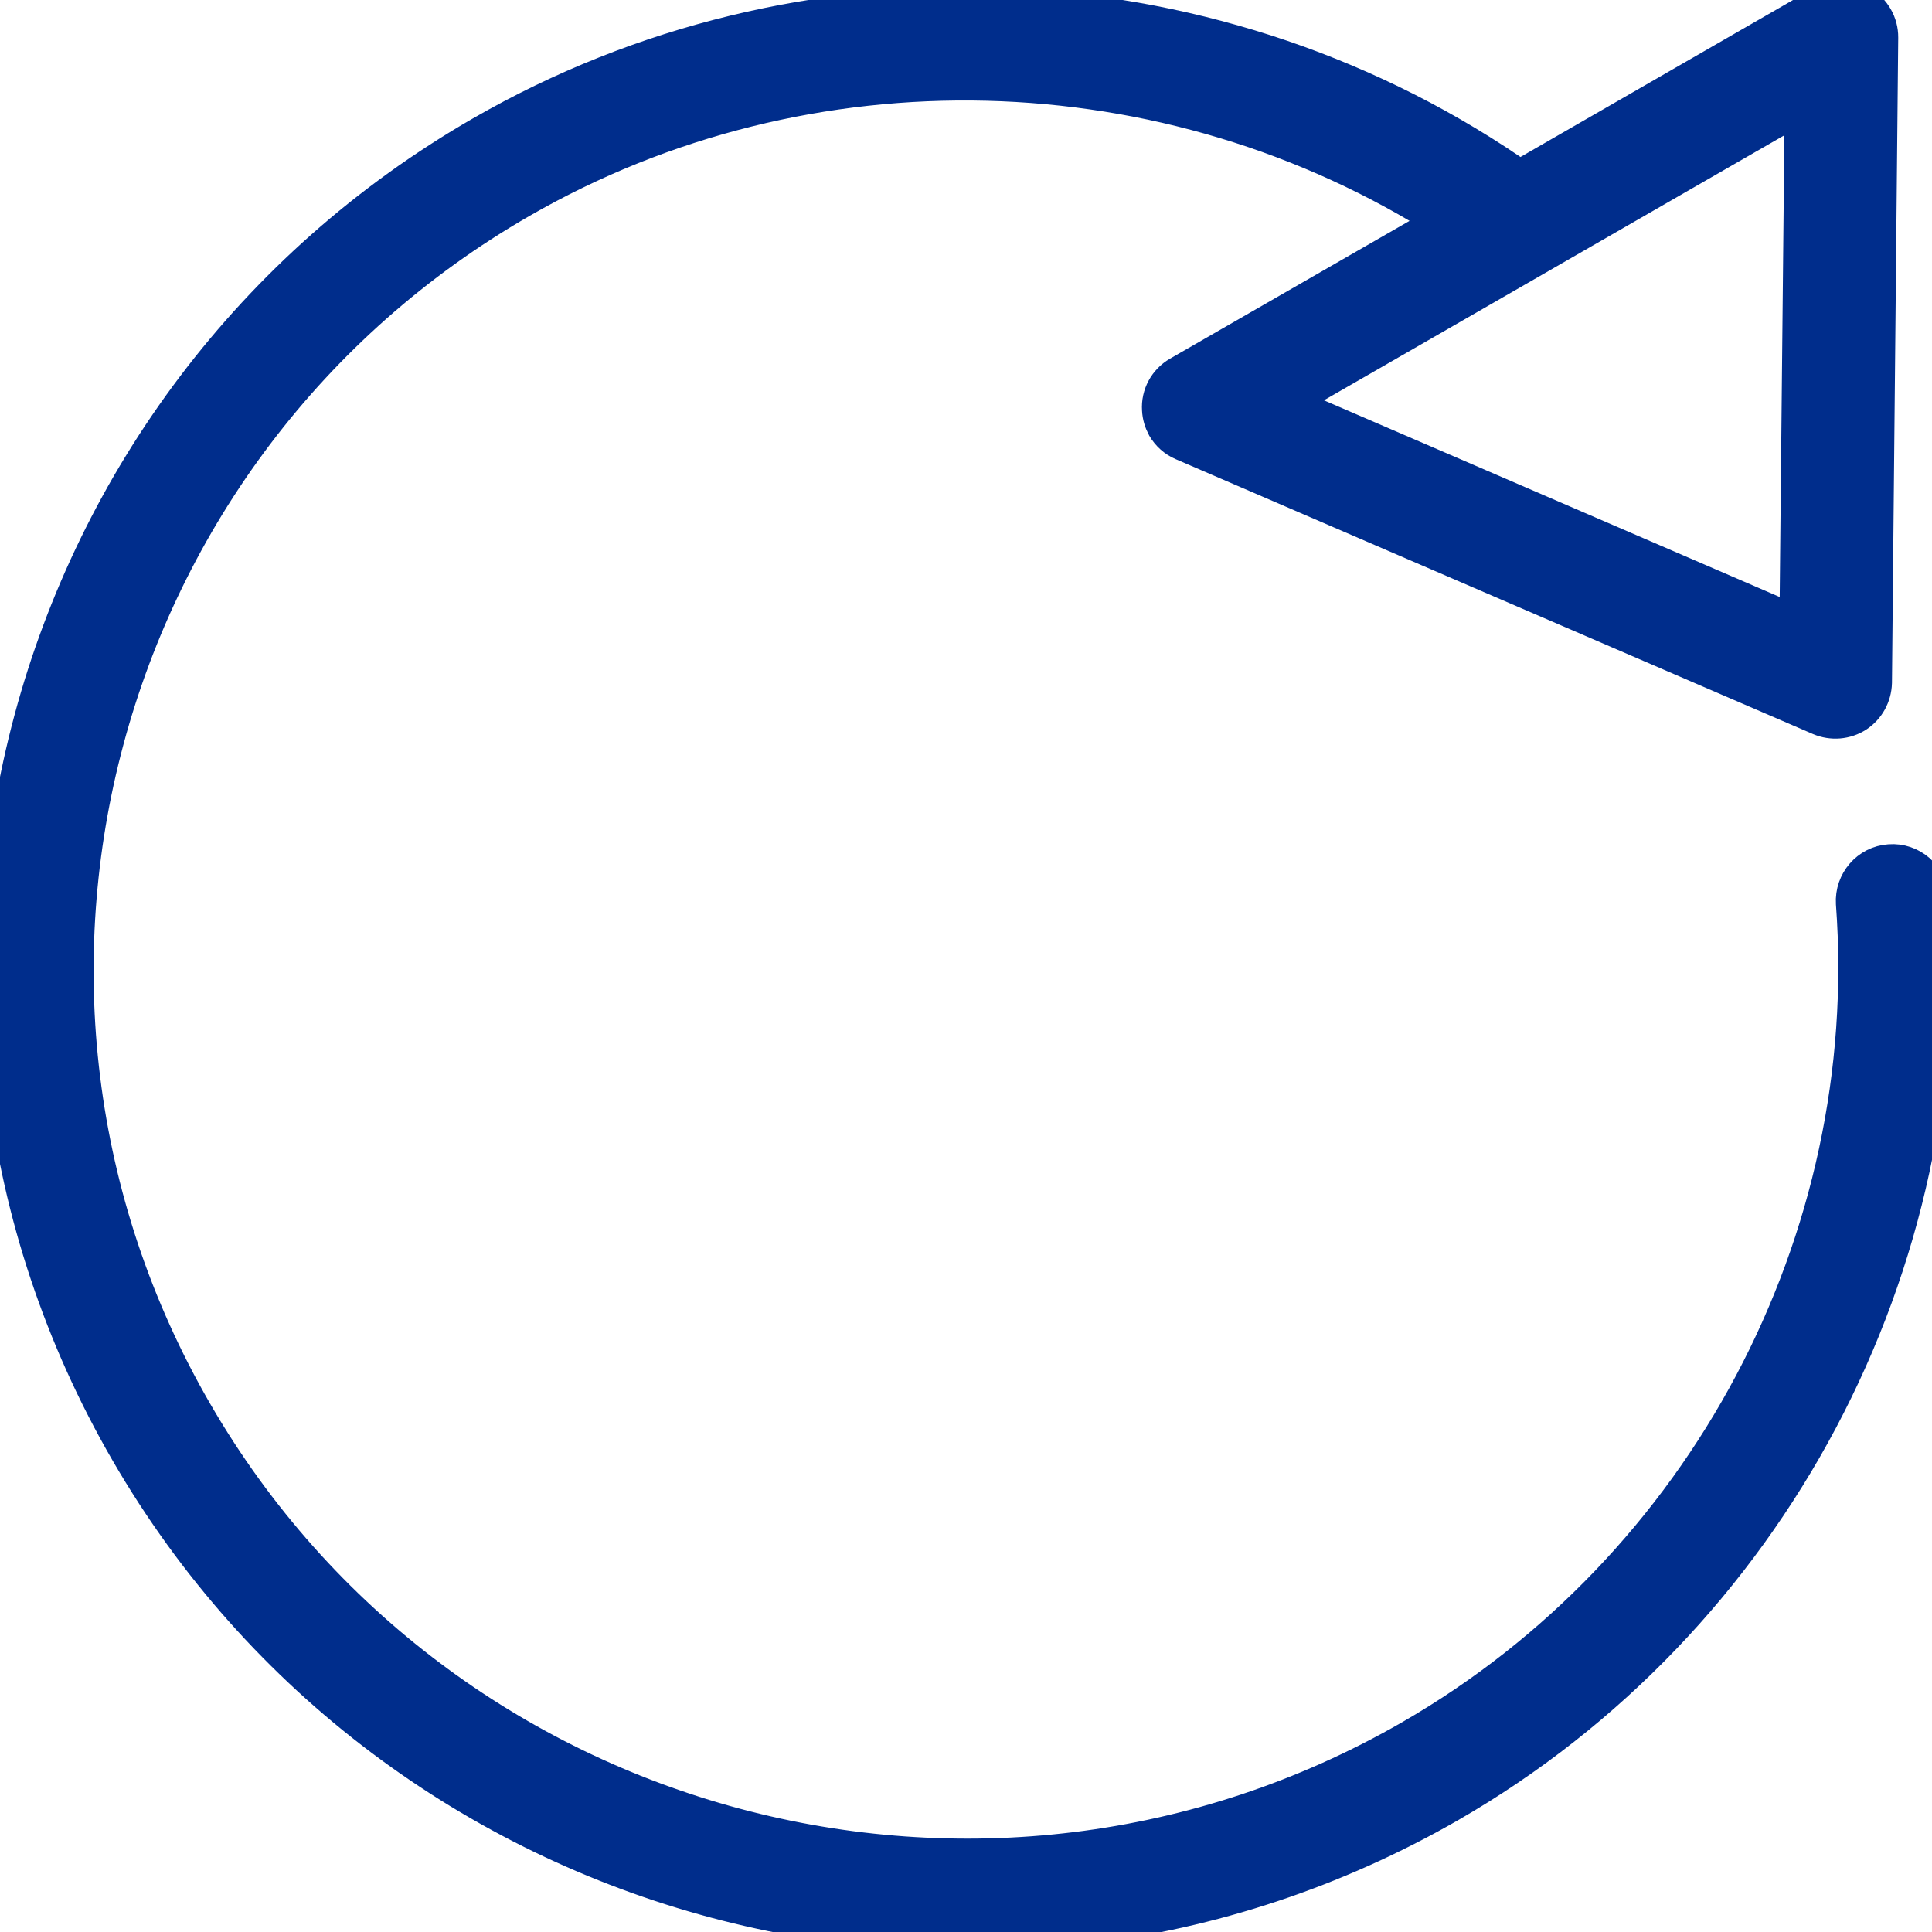
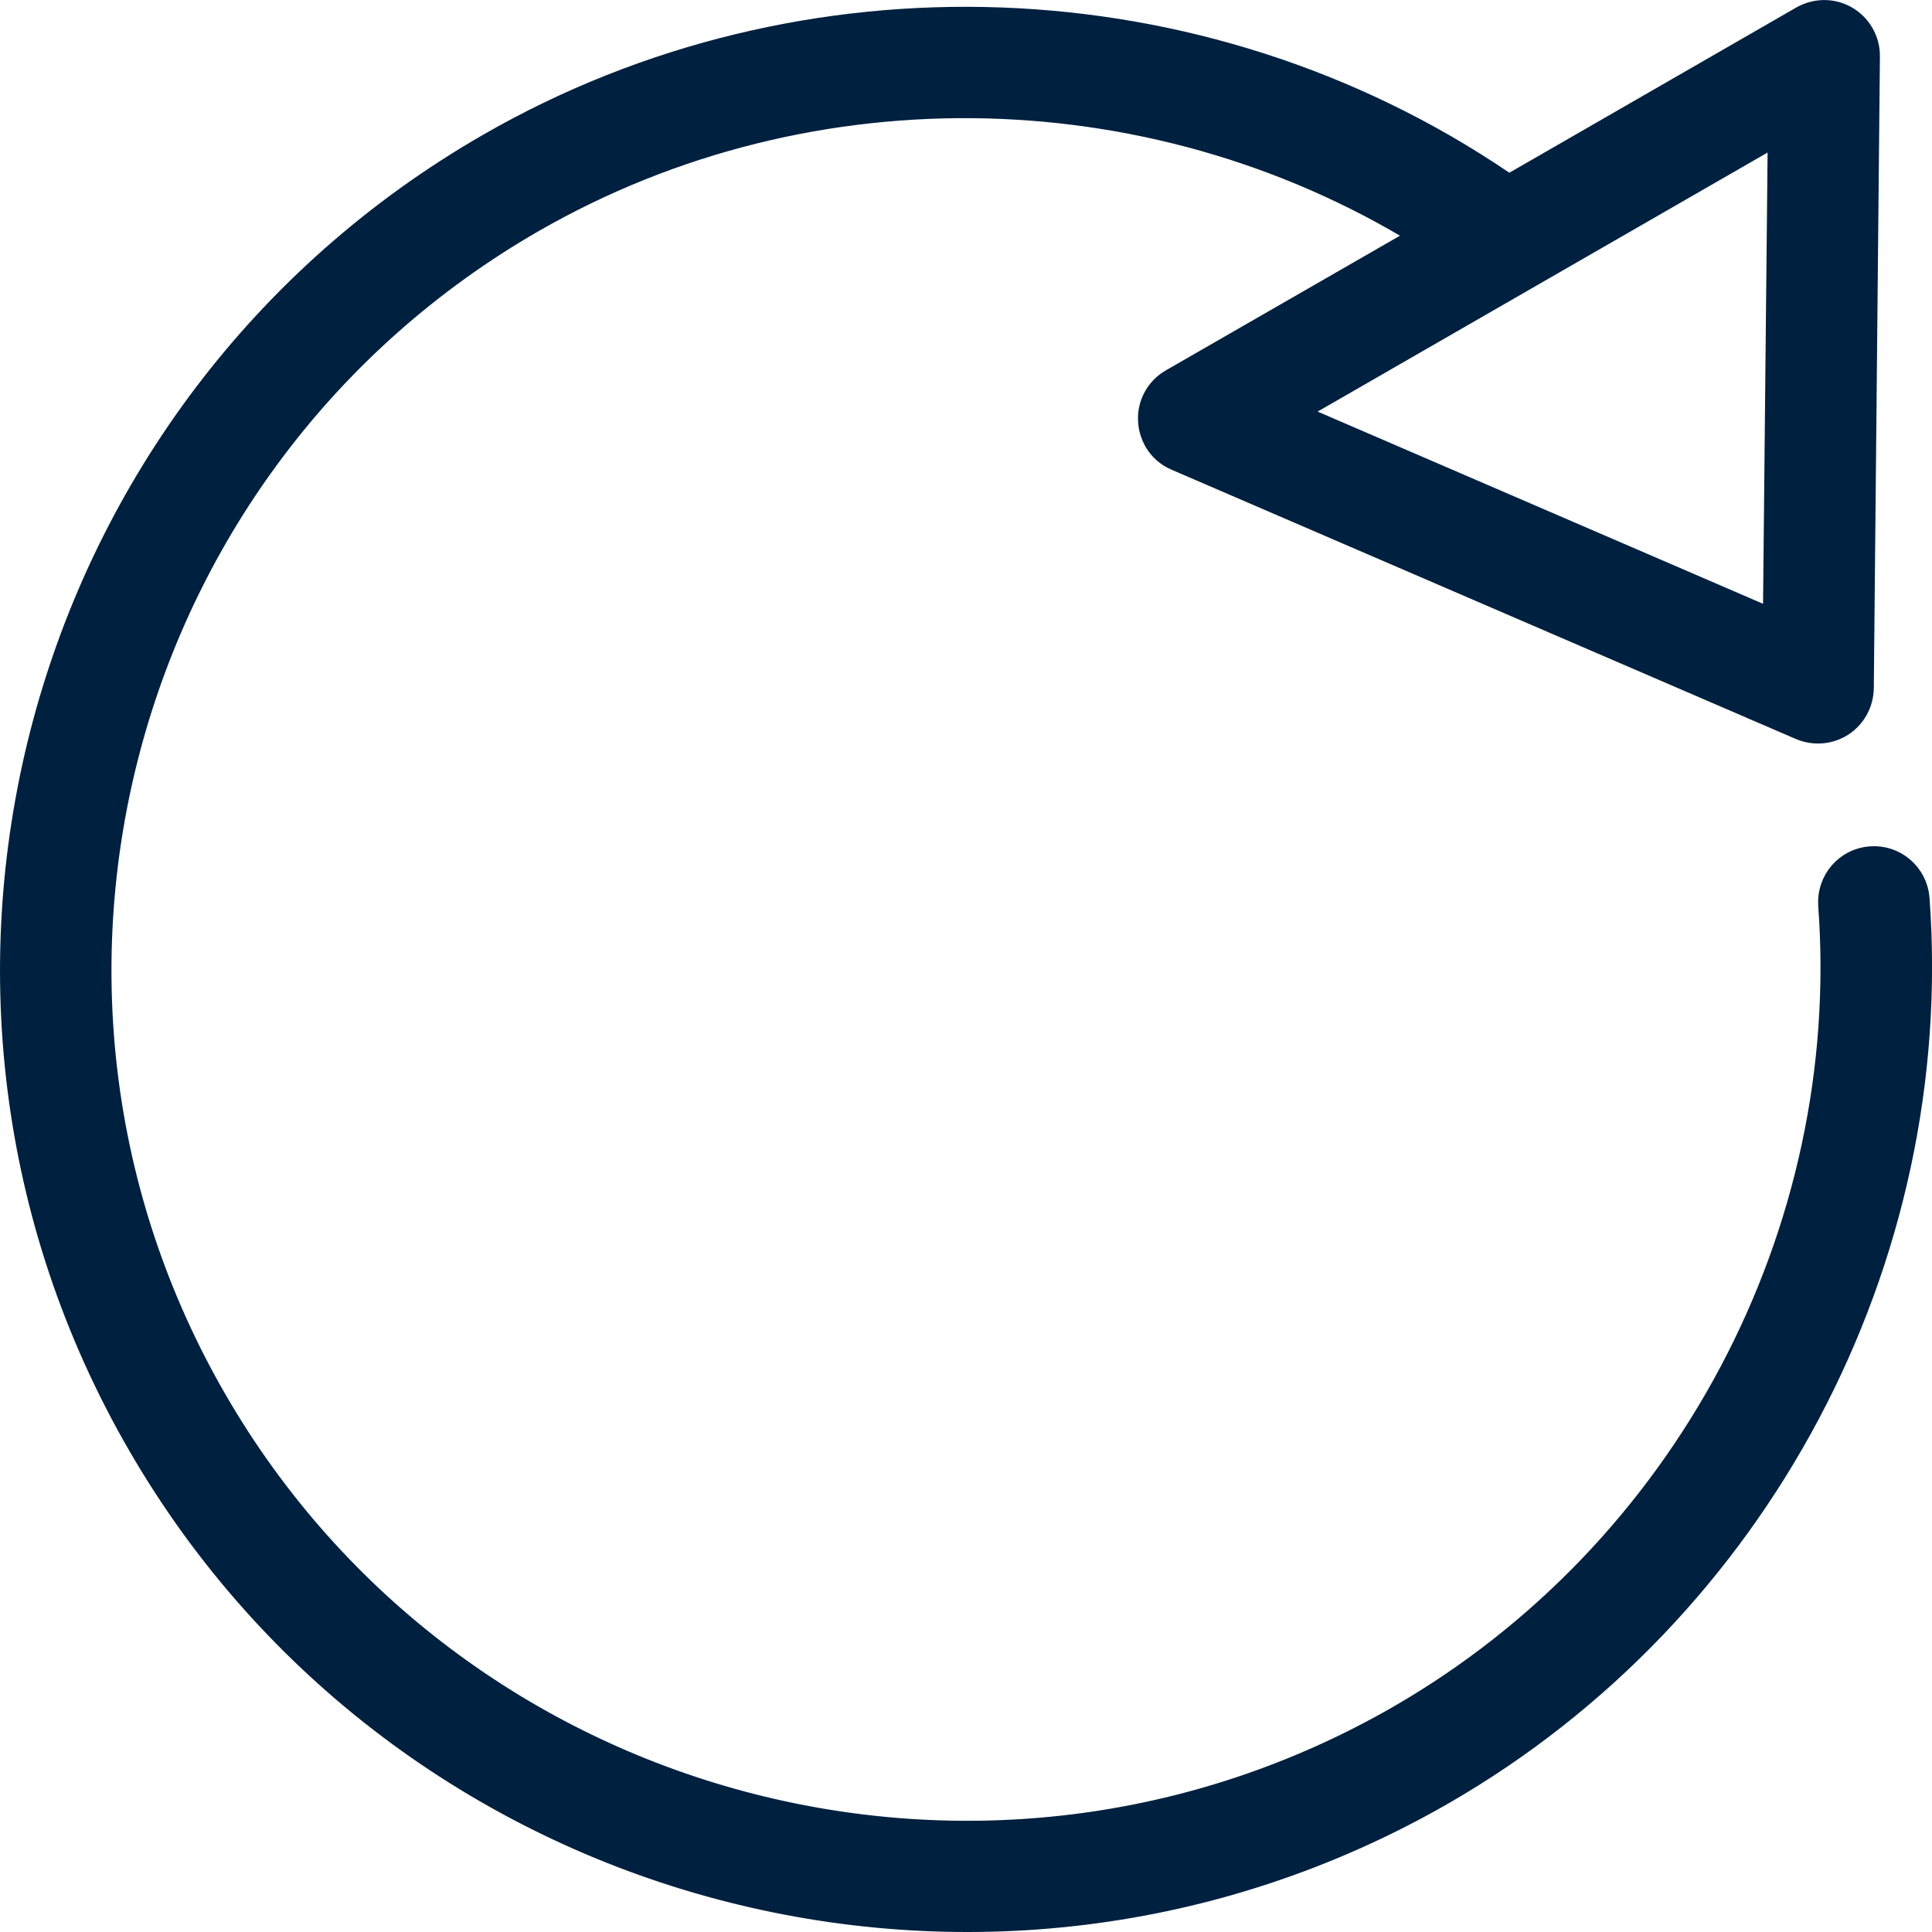
<svg xmlns="http://www.w3.org/2000/svg" version="1.1" id="Layer_1" x="0px" y="0px" width="50px" height="50px" viewBox="0 0 50 50" enable-background="new 0 0 50 50" xml:space="preserve">
  <g>
    <g>
-       <path fill="#002D8C" stroke="#002D8C" stroke-miterlimit="10" d="M49.936,23.234c-0.041-0.529-0.507-0.926-1.03-0.885    c-0.529,0.035-0.926,0.498-0.893,1.027c0.65,8.75-3.861,17.242-11.481,21.631C25.513,51.35,11.372,47.57,5.008,36.582    c-6.36-10.986-2.571-25.084,8.447-31.428c7.441-4.282,16.788-4.033,24.004,0.575l-6.93,3.987c-0.312,0.18-0.499,0.522-0.474,0.885    c0.007,0.151,0.052,0.296,0.122,0.426c0.102,0.174,0.257,0.317,0.45,0.398l16.491,7.113c0.295,0.125,0.637,0.099,0.908-0.076    c0.267-0.175,0.429-0.472,0.438-0.793l0.162-16.7c0.003-0.343-0.18-0.665-0.479-0.838c-0.296-0.174-0.661-0.174-0.966-0.002    l-7.907,4.554c-0.062-0.076-0.126-0.155-0.215-0.214C31.18-0.875,20.749-1.258,12.495,3.494    C0.557,10.368-3.547,25.641,3.344,37.543c6.892,11.904,22.212,15.992,34.151,9.125C45.749,41.91,50.632,32.715,49.936,23.234z     M46.688,2.631l-0.137,13.576L33.15,10.424L46.688,2.631z" />
+       <path fill="#00203F" stroke="#00203F" stroke-miterlimit="10" d="M49.437,23.269c-0.04-0.518-0.495-0.907-1.008-0.867    c-0.519,0.034-0.908,0.488-0.875,1.006c0.636,8.575-3.784,16.897-11.251,21.198c-10.8,6.216-24.657,2.513-30.894-8.256    c-6.233-10.767-2.52-24.583,8.278-30.8c7.292-4.196,16.453-3.952,23.524,0.563l-6.792,3.907c-0.307,0.177-0.49,0.512-0.466,0.868    c0.008,0.148,0.052,0.29,0.121,0.417c0.1,0.171,0.251,0.311,0.44,0.39l16.161,6.971c0.289,0.123,0.624,0.097,0.889-0.075    c0.263-0.171,0.422-0.463,0.43-0.777L48.152,1.45c0.003-0.336-0.178-0.651-0.469-0.821c-0.289-0.17-0.646-0.17-0.945-0.002    l-7.75,4.463c-0.062-0.075-0.123-0.152-0.211-0.209c-7.722-5.237-17.944-5.612-26.032-0.956    C1.046,10.661-2.976,25.628,3.777,37.292c6.754,11.666,21.769,15.673,33.468,8.942C45.334,41.572,50.119,32.561,49.437,23.269z     M46.254,3.078L46.12,16.383l-13.133-5.667L46.254,3.078z" />
    </g>
  </g>
</svg>
